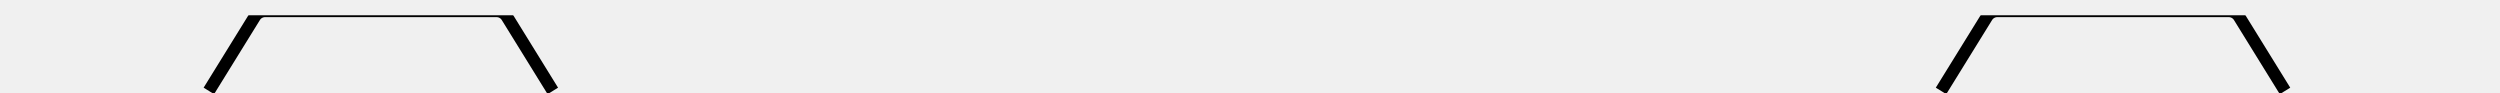
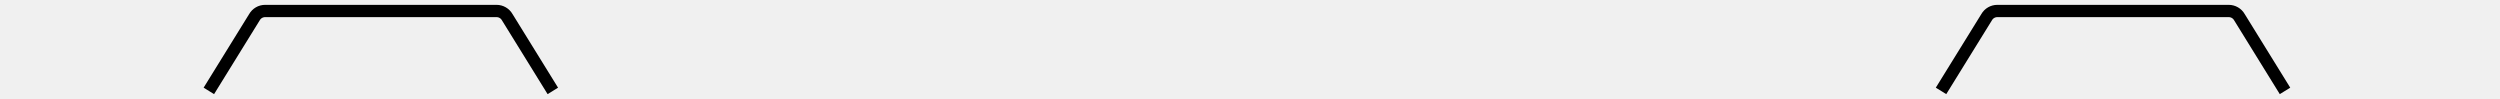
- <svg xmlns="http://www.w3.org/2000/svg" xmlns:xlink="http://www.w3.org/1999/xlink" viewBox="0 0 407 15" version="1.1">
-   <defs>
-     <rect id="path-1" x="1" y="-0.002" width="406.07" height="13.325" />
-   </defs>
+ <svg xmlns="http://www.w3.org/2000/svg" viewBox="0 0 407 16" version="1.1">
  <g id="Argon-Commander" stroke="none" stroke-width="1" fill="none" fill-rule="evenodd">
-     <g id="bankless-finished" transform="translate(-1, -338)">
-       <g id="bankless-bottom1" transform="translate(0.0832, 338.7789)">
-         <mask id="mask-2" fill="white">
-           <use xlink:href="#path-1" />
-         </mask>
-         <use id="bg" fill-opacity="0" fill="#FFFFFF" xlink:href="#path-1" />
-         <path d="M90.917,1.01 L83.493,13.012 C83.137,13.635 82.474,14.02 81.756,14.02 L44.078,14.02 C43.36,14.02 42.697,13.635 42.341,13.012 L34.917,1.01" class="hasStroke" stroke="#000000" stroke-width="2" mask="url(#mask-2)" transform="translate(62.9168, 7.515) scale(1, -1) translate(-62.9168, -7.515)" />
-         <path d="M372.917,1.01 L365.493,13.012 C365.137,13.635 364.474,14.02 363.756,14.02 L326.078,14.02 C325.36,14.02 324.697,13.635 324.341,13.012 L316.917,1.01" class="hasStroke" stroke="#000000" stroke-width="2" mask="url(#mask-2)" transform="translate(344.9168, 7.515) scale(1, -1) translate(-344.9168, -7.515)" />
+     <g id="Stack" transform="translate(-1, -387)">
+       <g id="bankless-bottom1" transform="translate(1.0832, 387.7771)">
+         <rect id="bg" fill-opacity="0" fill="#FFFFFF" x="0" y="0" width="406.07" height="13.325" />
+         <path d="M89.917,1.012 L82.493,13.013 C82.137,13.637 81.474,14.022 80.756,14.022 L43.078,14.022 C42.36,14.022 41.697,13.637 41.341,13.013 L33.917,1.012" class="hasStroke" stroke="#000000" stroke-width="2" transform="translate(61.9168, 7.5168) scale(1, -1) translate(-61.9168, -7.5168)" />
+         <path d="M371.917,1.012 L364.493,13.013 C364.137,13.637 363.474,14.022 362.756,14.022 L325.078,14.022 C324.36,14.022 323.697,13.637 323.341,13.013 L315.917,1.012" class="hasStroke" stroke="#000000" stroke-width="2" transform="translate(343.9168, 7.5168) scale(1, -1) translate(-343.9168, -7.5168)" />
      </g>
    </g>
  </g>
</svg>
